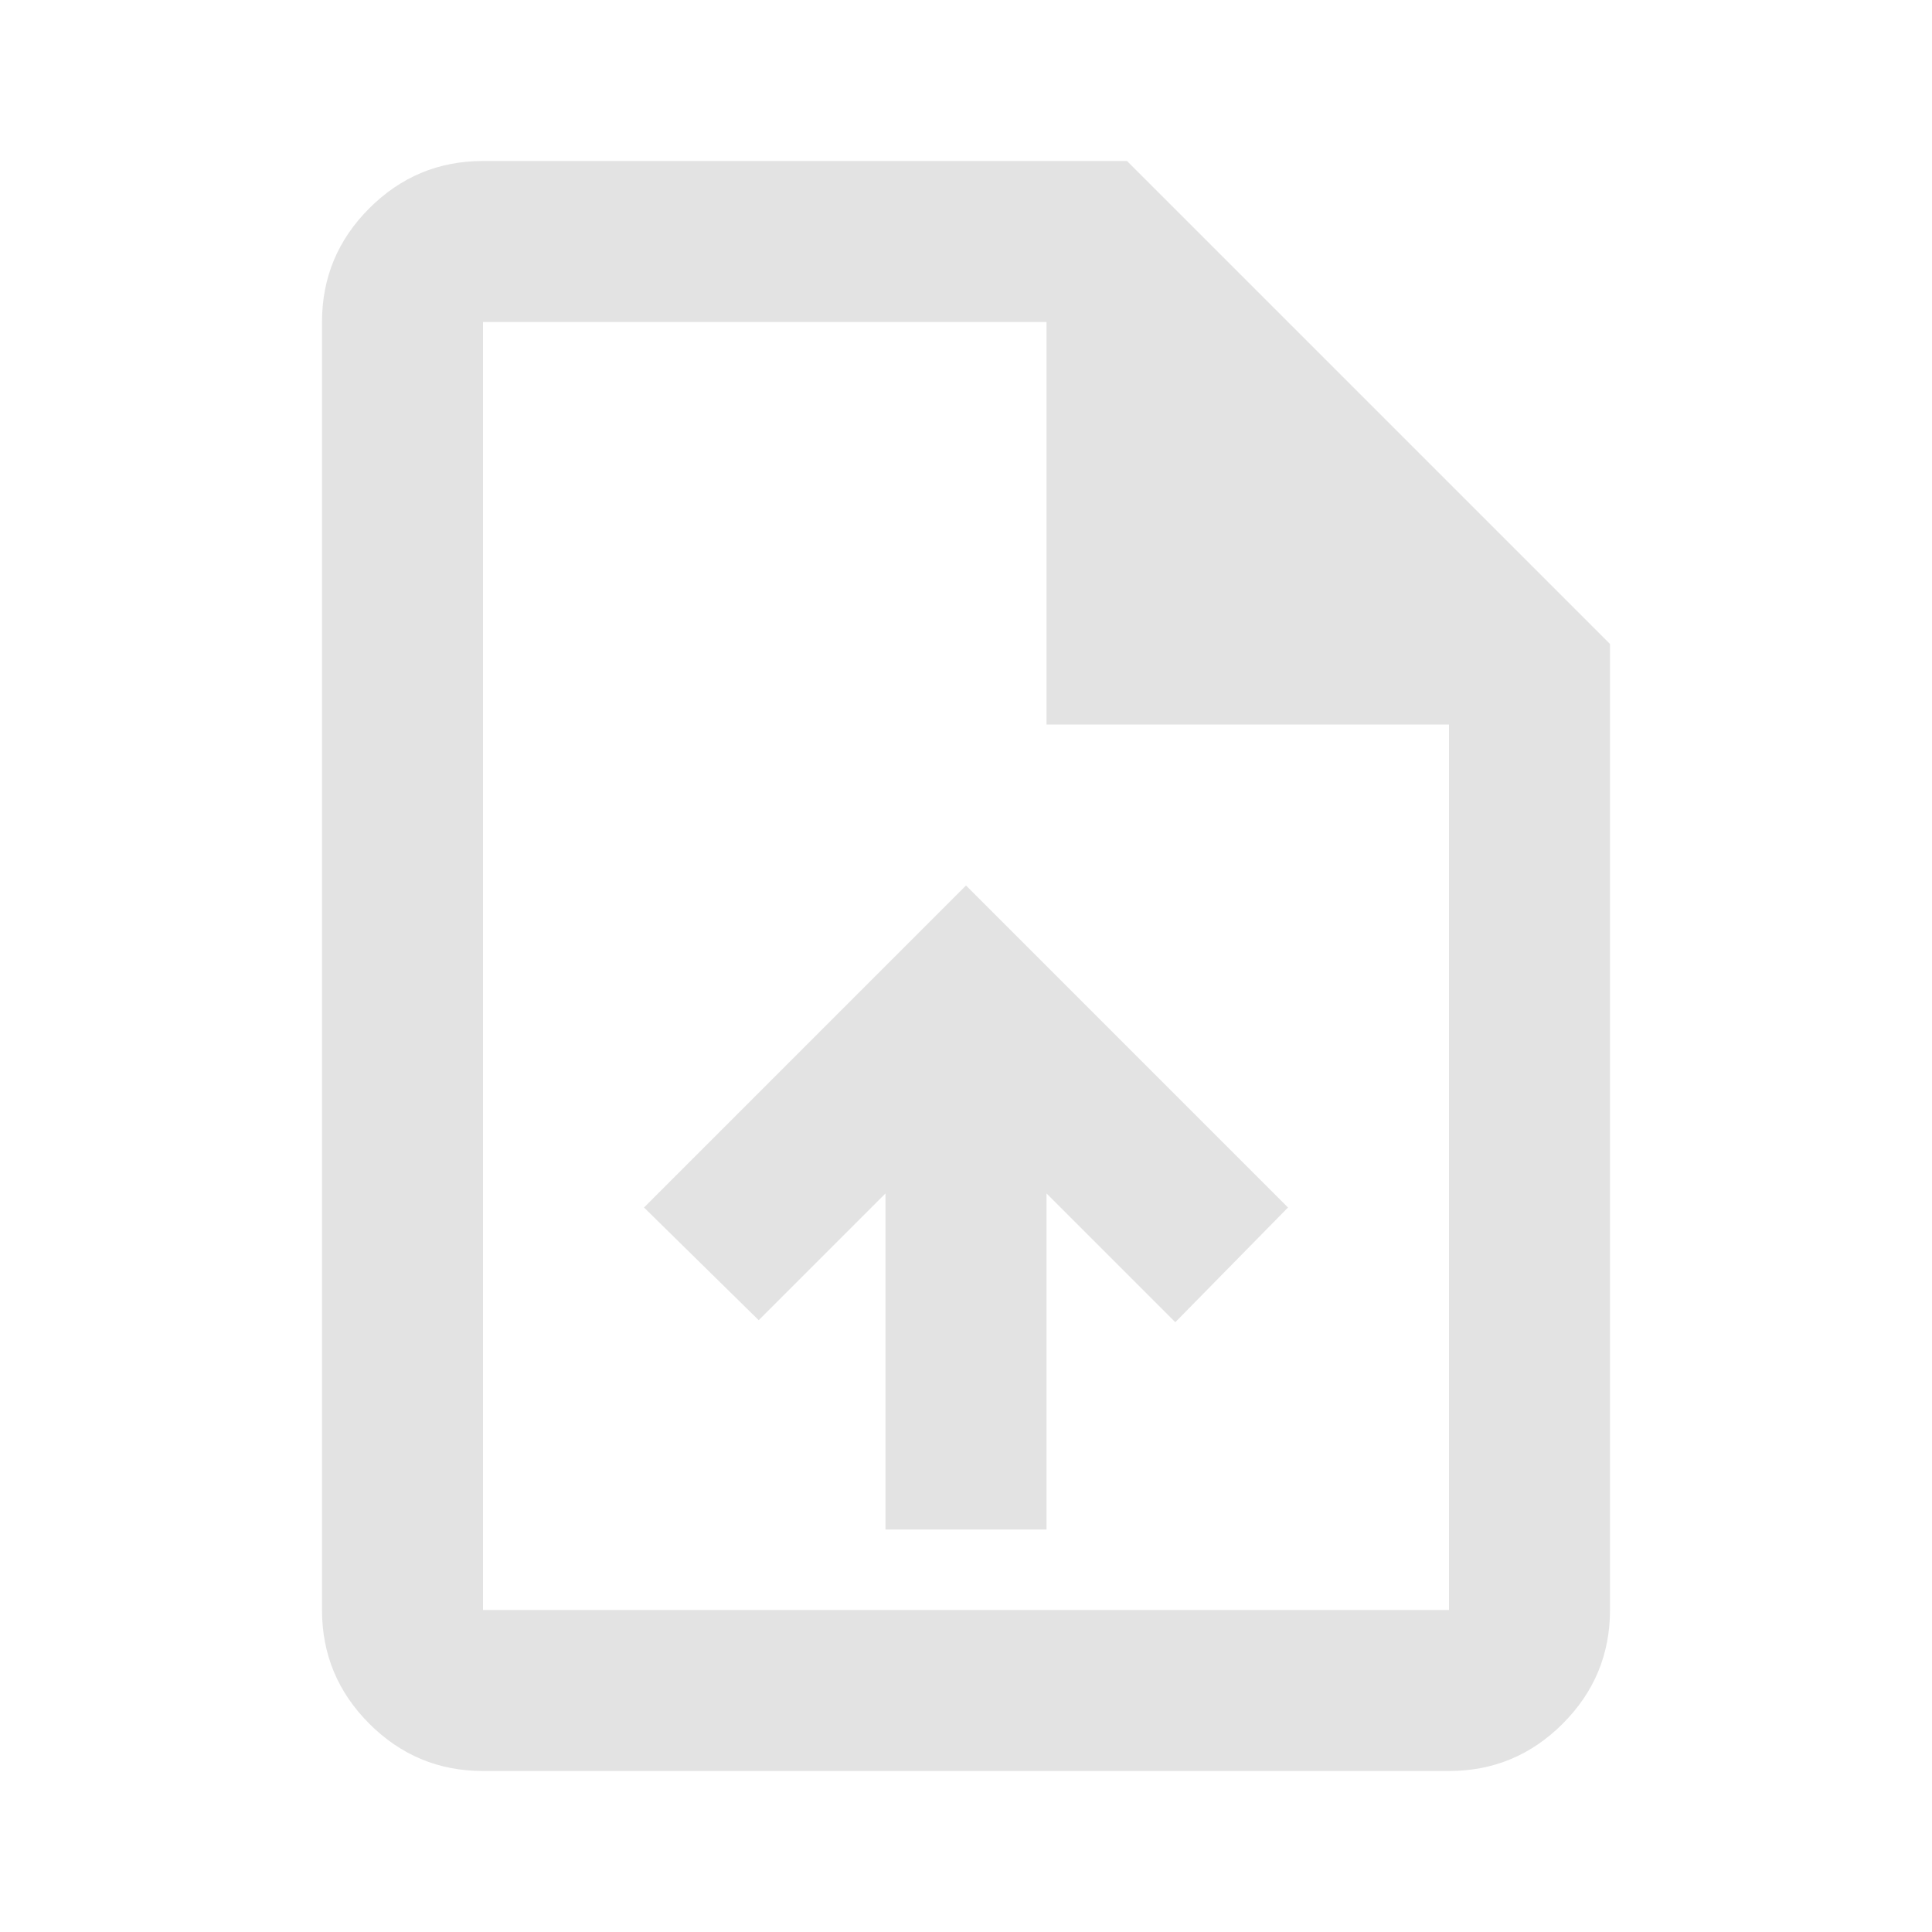
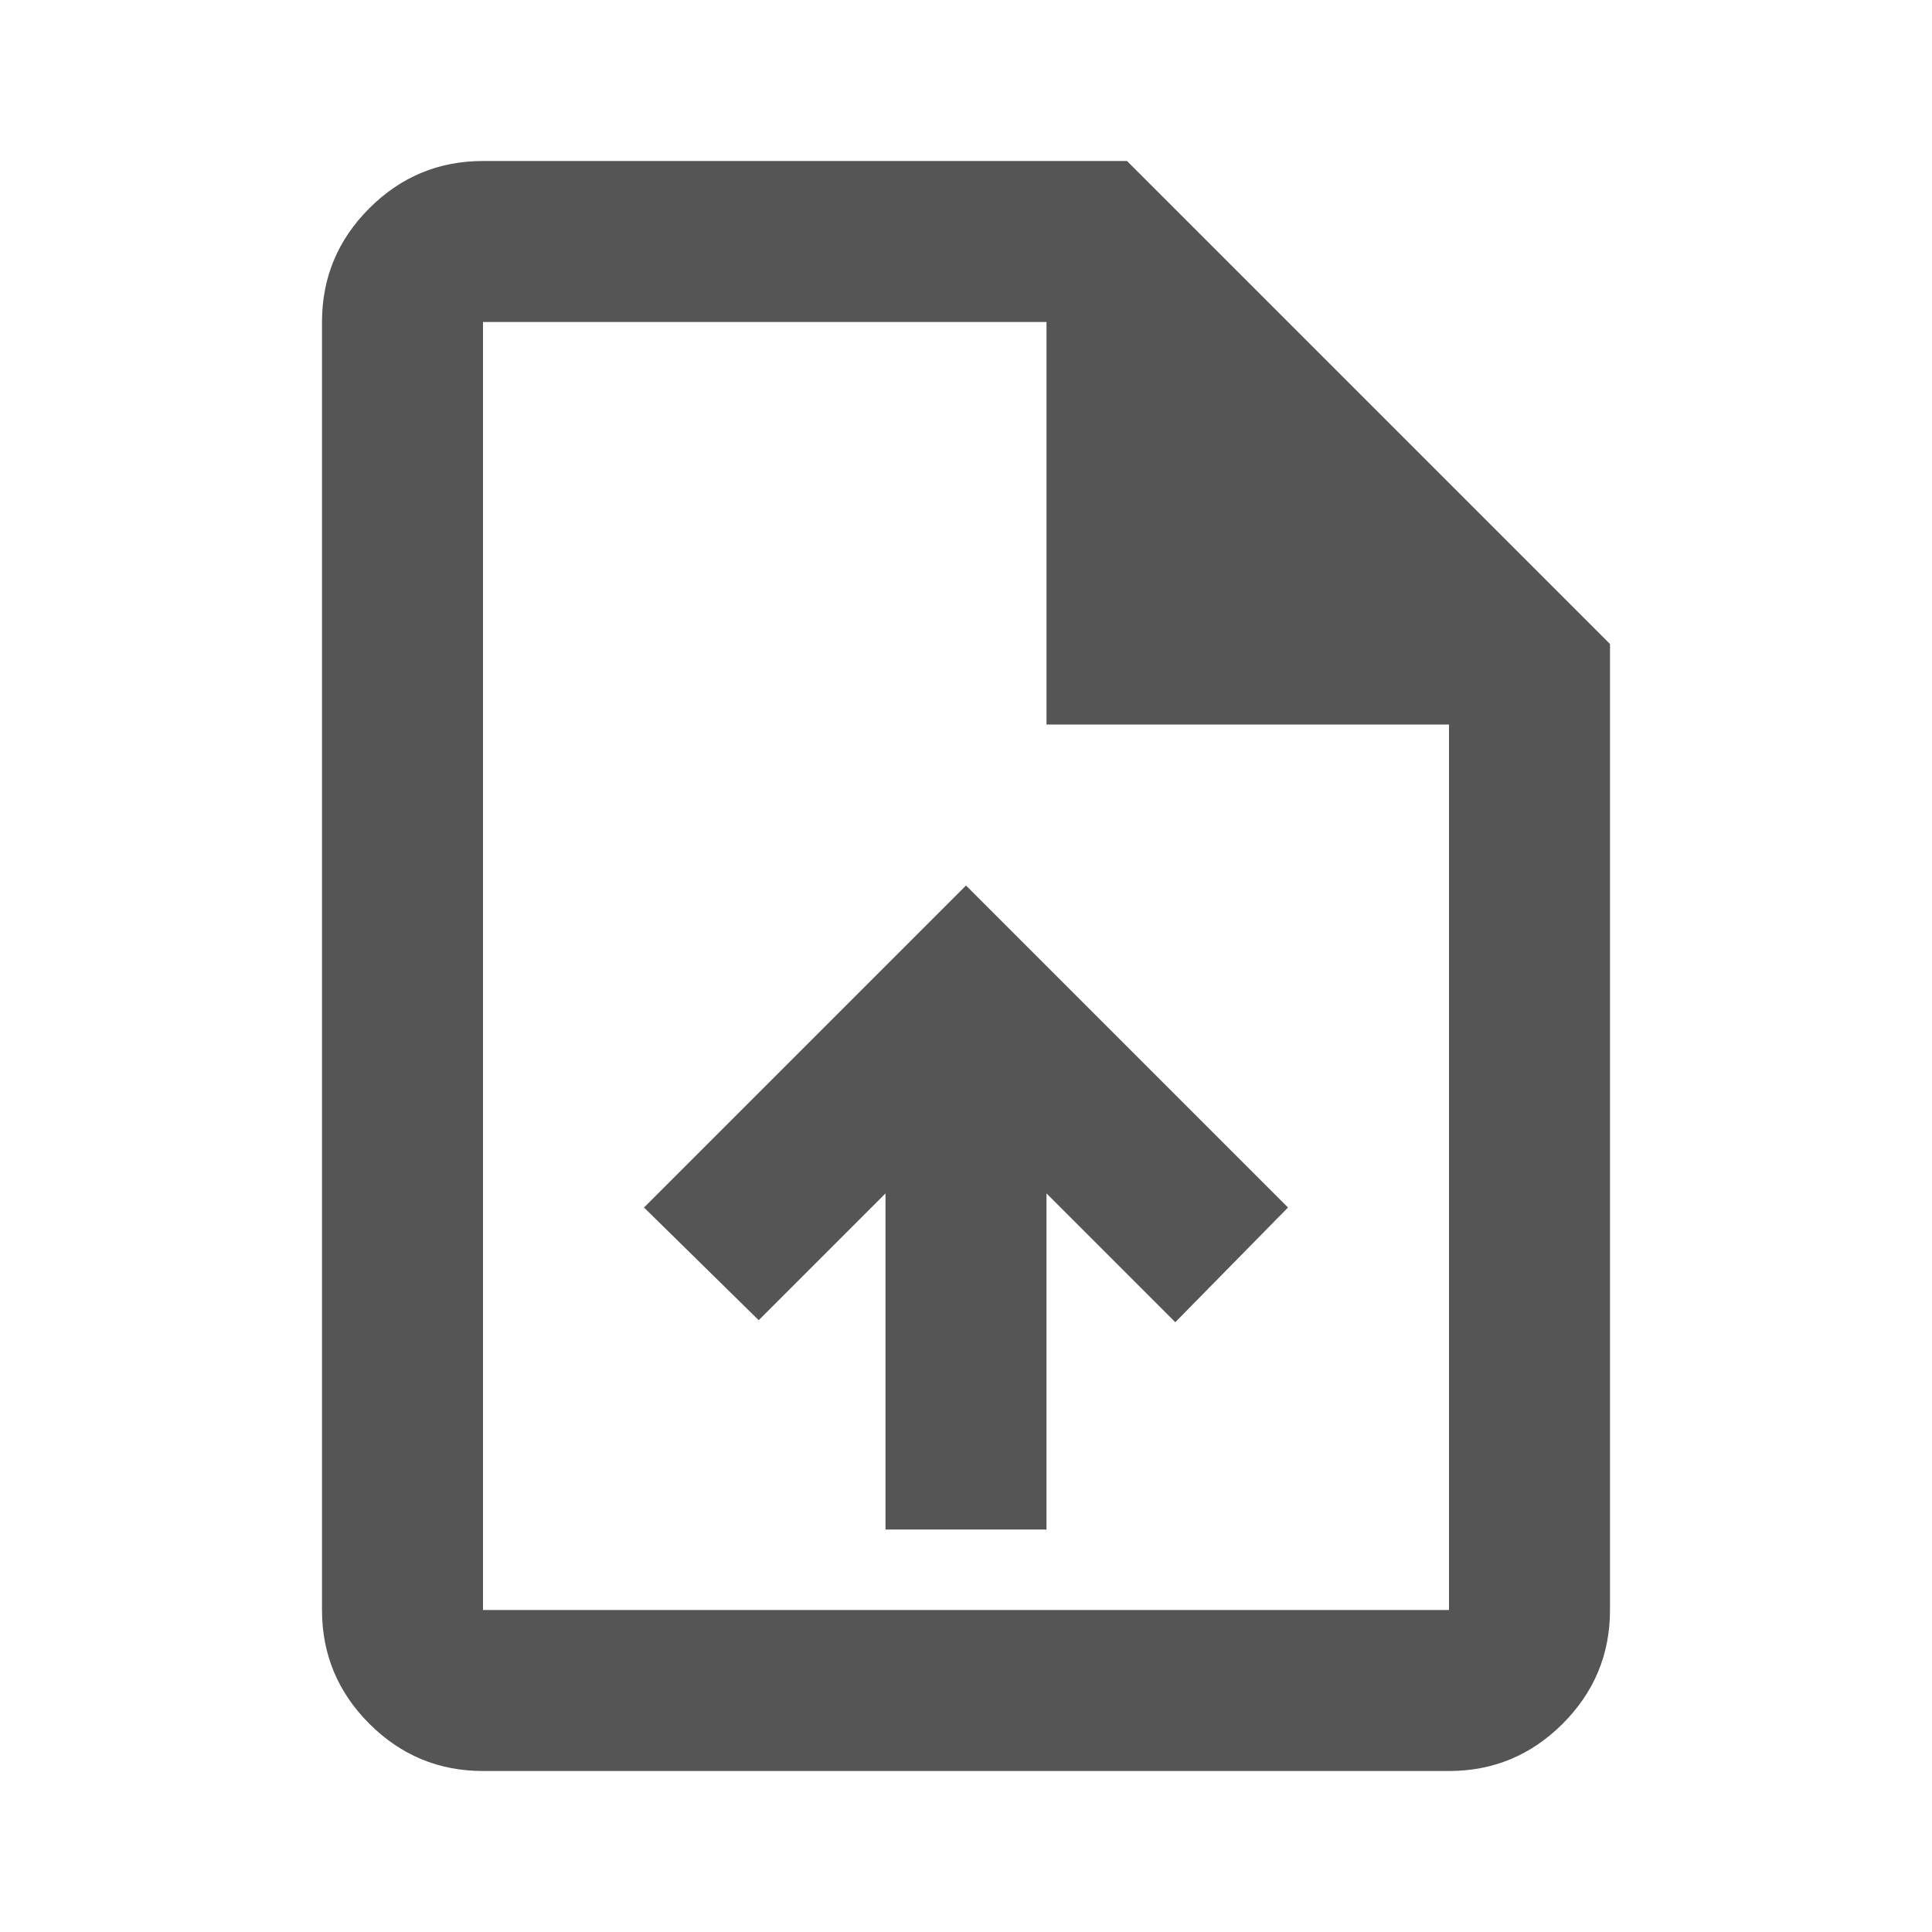
- <svg xmlns="http://www.w3.org/2000/svg" height="24px" viewBox="0 -960 960 960" width="24px" fill="#e3e3e3">
+ <svg xmlns="http://www.w3.org/2000/svg" height="24px" viewBox="0 -960 960 960" width="24px" fill="#555">
  <path d="M440-200h80v-167l64 64 56-57-160-160-160 160 57 56 63-63v167ZM240-80q-33 0-56.5-23.5T160-160v-640q0-33 23.5-56.5T240-880h320l240 240v480q0 33-23.5 56.5T720-80H240Zm280-520v-200H240v640h480v-440H520ZM240-800v200-200 640-640Z" />
</svg>
